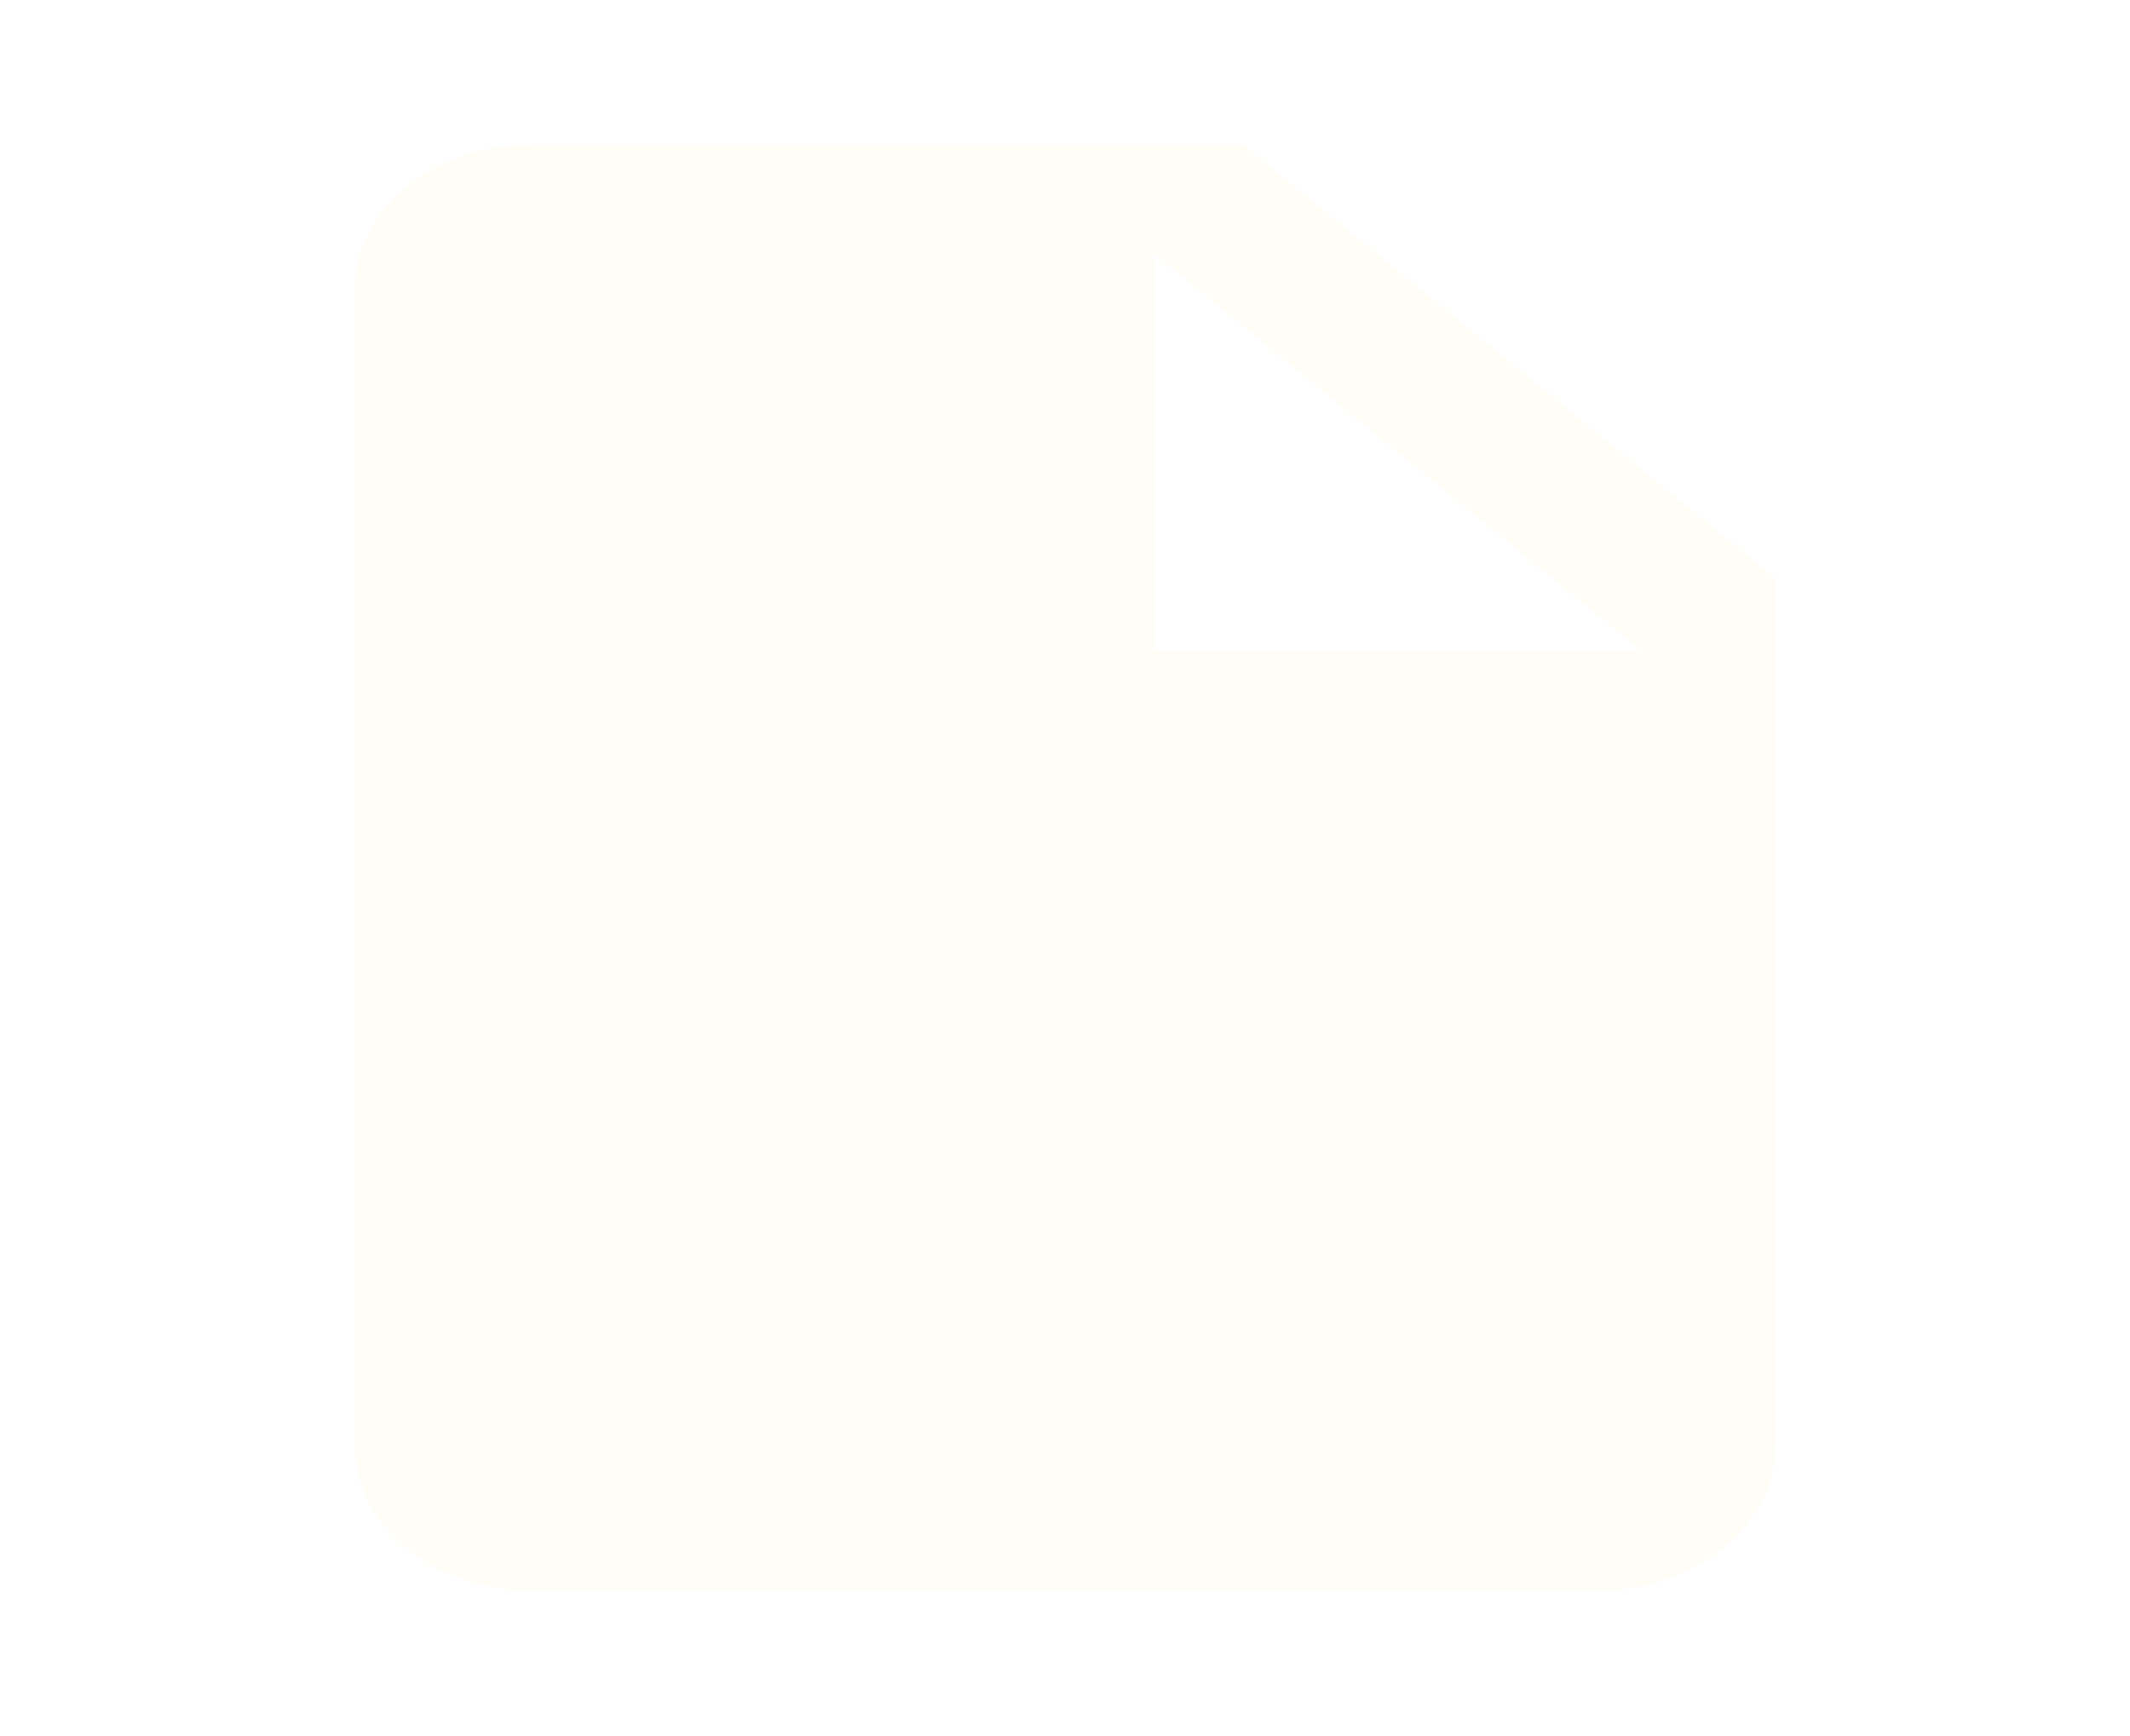
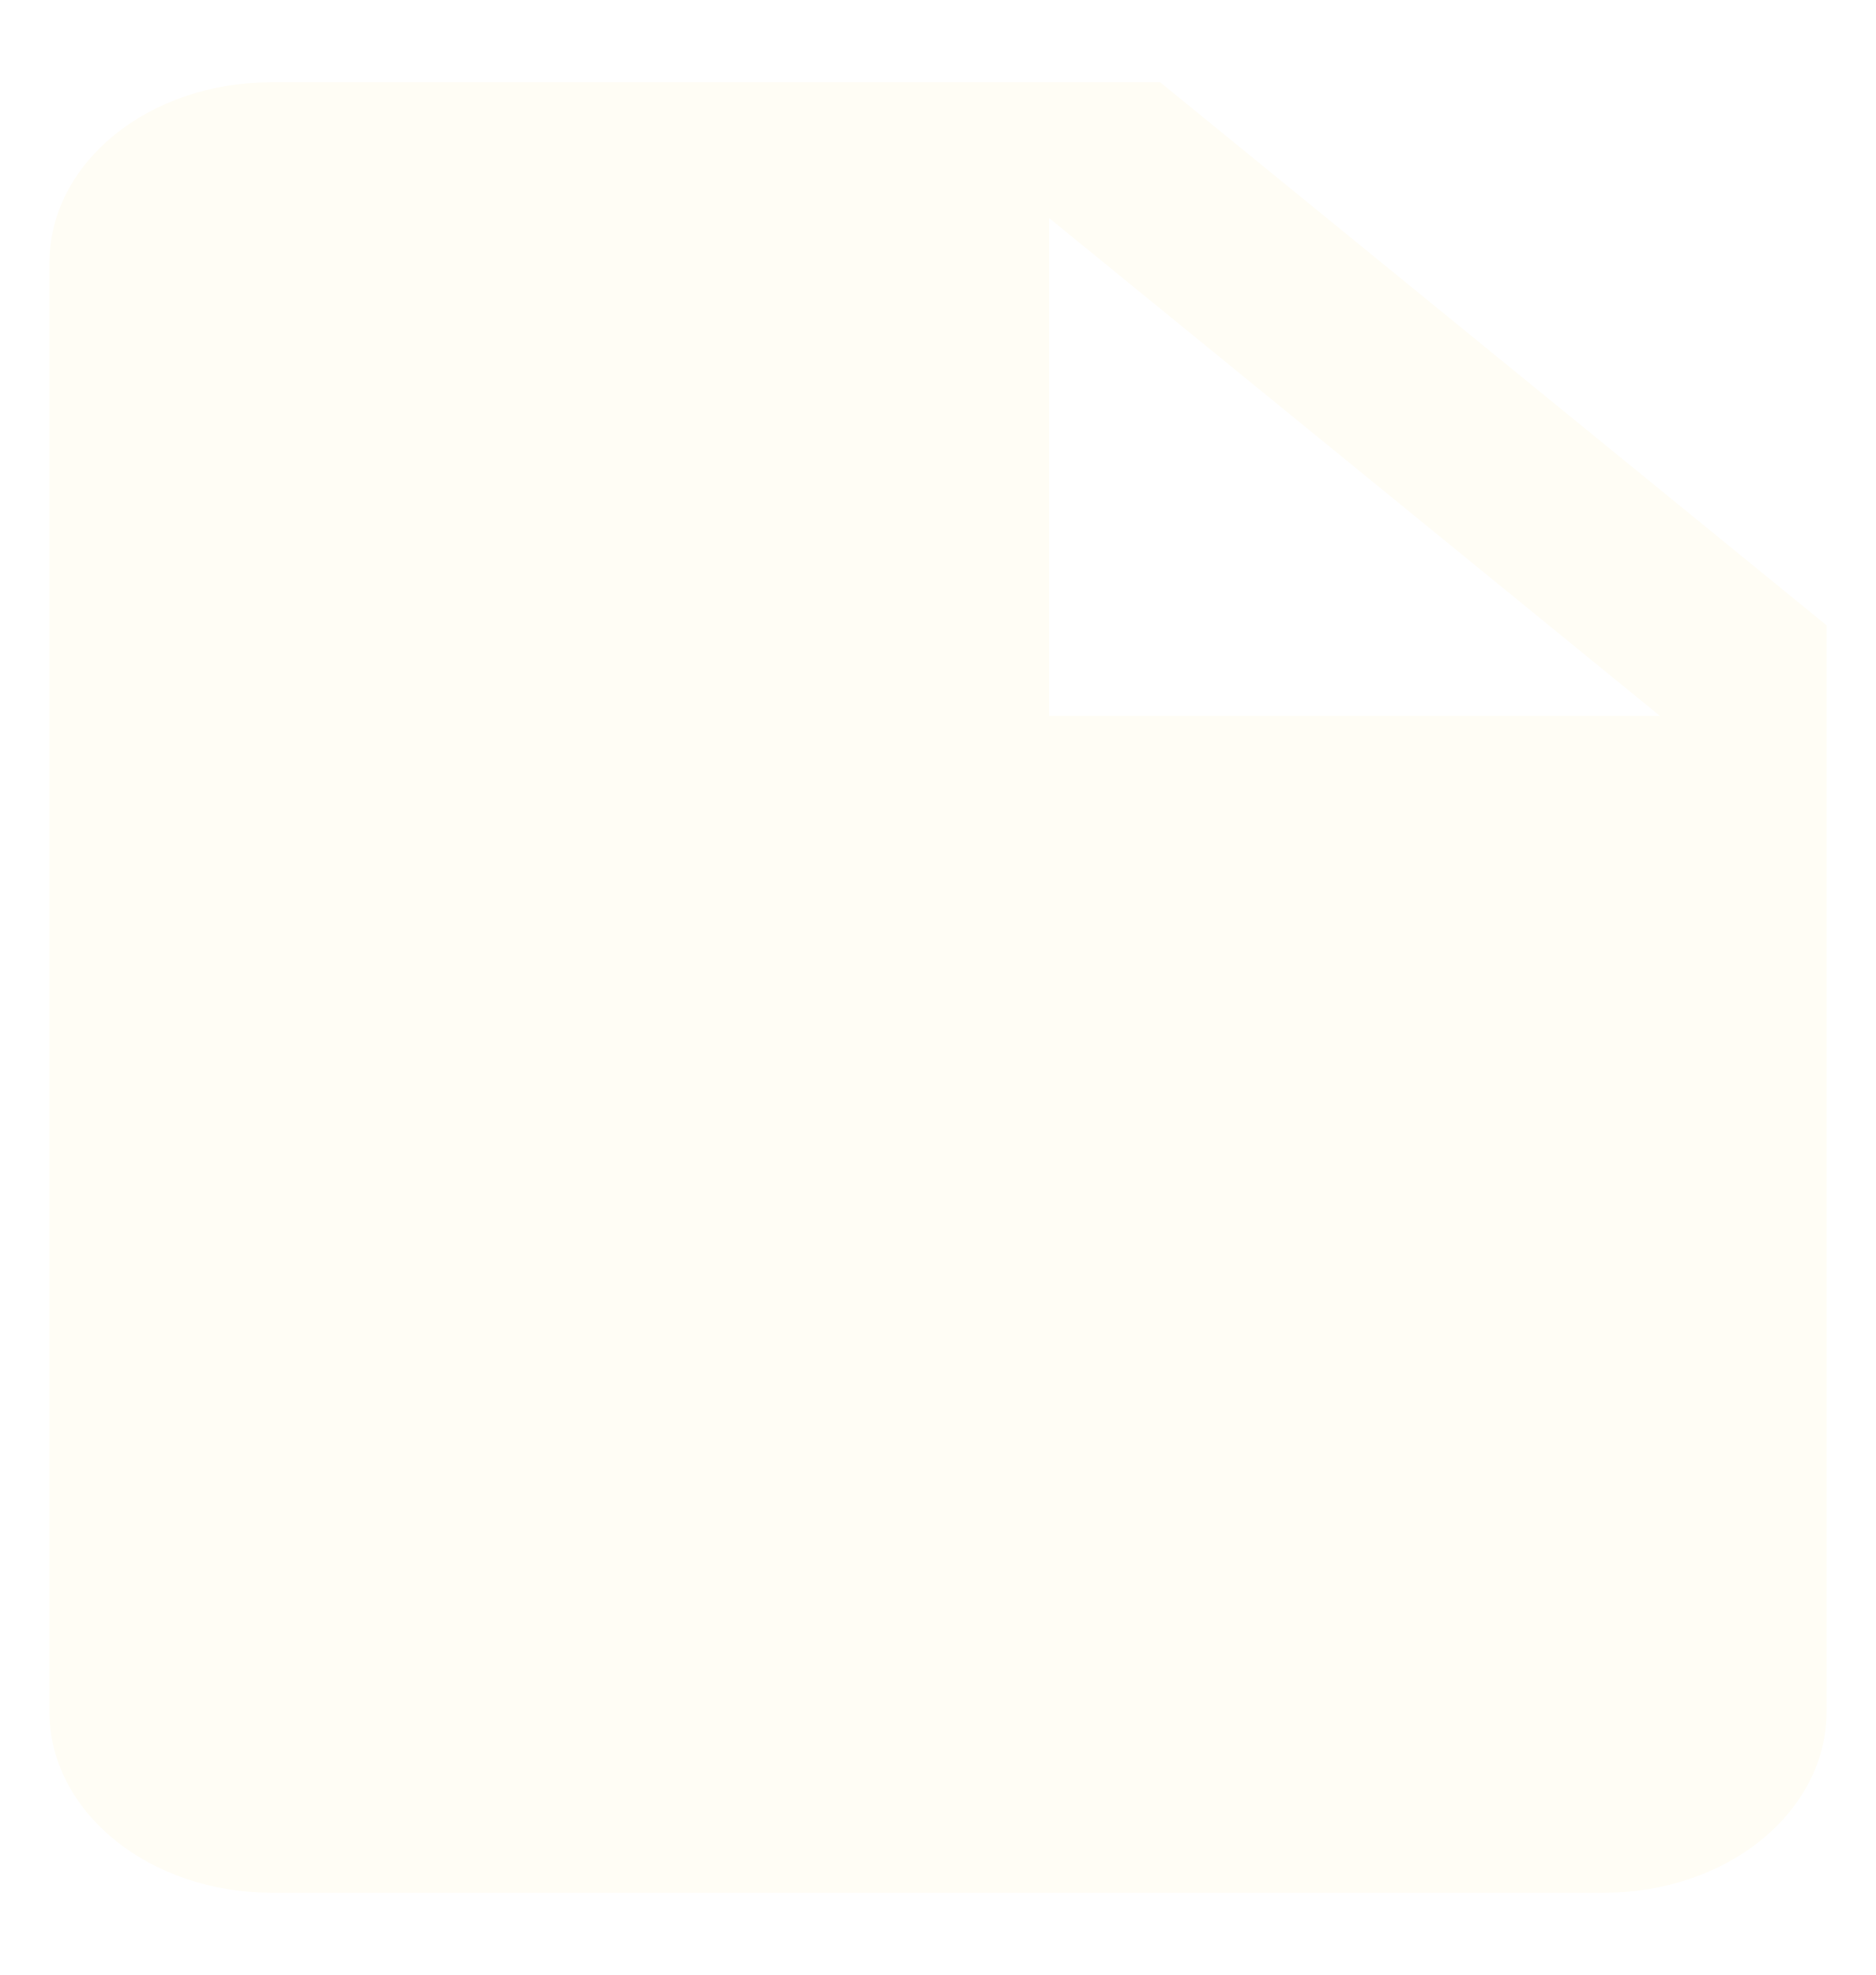
- <svg xmlns="http://www.w3.org/2000/svg" width="27" height="22" viewBox="0 0 27 22" fill="none">
-   <path d="M14.625 8.25V3.208L20.812 8.25M6.75 1.833C5.501 1.833 4.5 2.649 4.5 3.667V18.334C4.5 18.82 4.737 19.286 5.159 19.63C5.581 19.974 6.153 20.167 6.75 20.167H20.25C20.847 20.167 21.419 19.974 21.841 19.63C22.263 19.286 22.5 18.82 22.5 18.334V7.333L15.75 1.833H6.75Z" fill="#FFFDF5" />
+ <svg xmlns="http://www.w3.org/2000/svg" width="19" height="20" viewBox="0 0 19 20" fill="none">
+   <path d="M10.625 7.25V2.208L16.812 7.25M2.75 0.833C1.501 0.833 0.5 1.649 0.5 2.667V17.334C0.5 17.82 0.737 18.286 1.159 18.63C1.581 18.974 2.153 19.167 2.75 19.167H16.25C16.847 19.167 17.419 18.974 17.841 18.63C18.263 18.286 18.5 17.82 18.5 17.334V6.333L11.75 0.833H2.75Z" fill="#FFFDF5" />
</svg>
